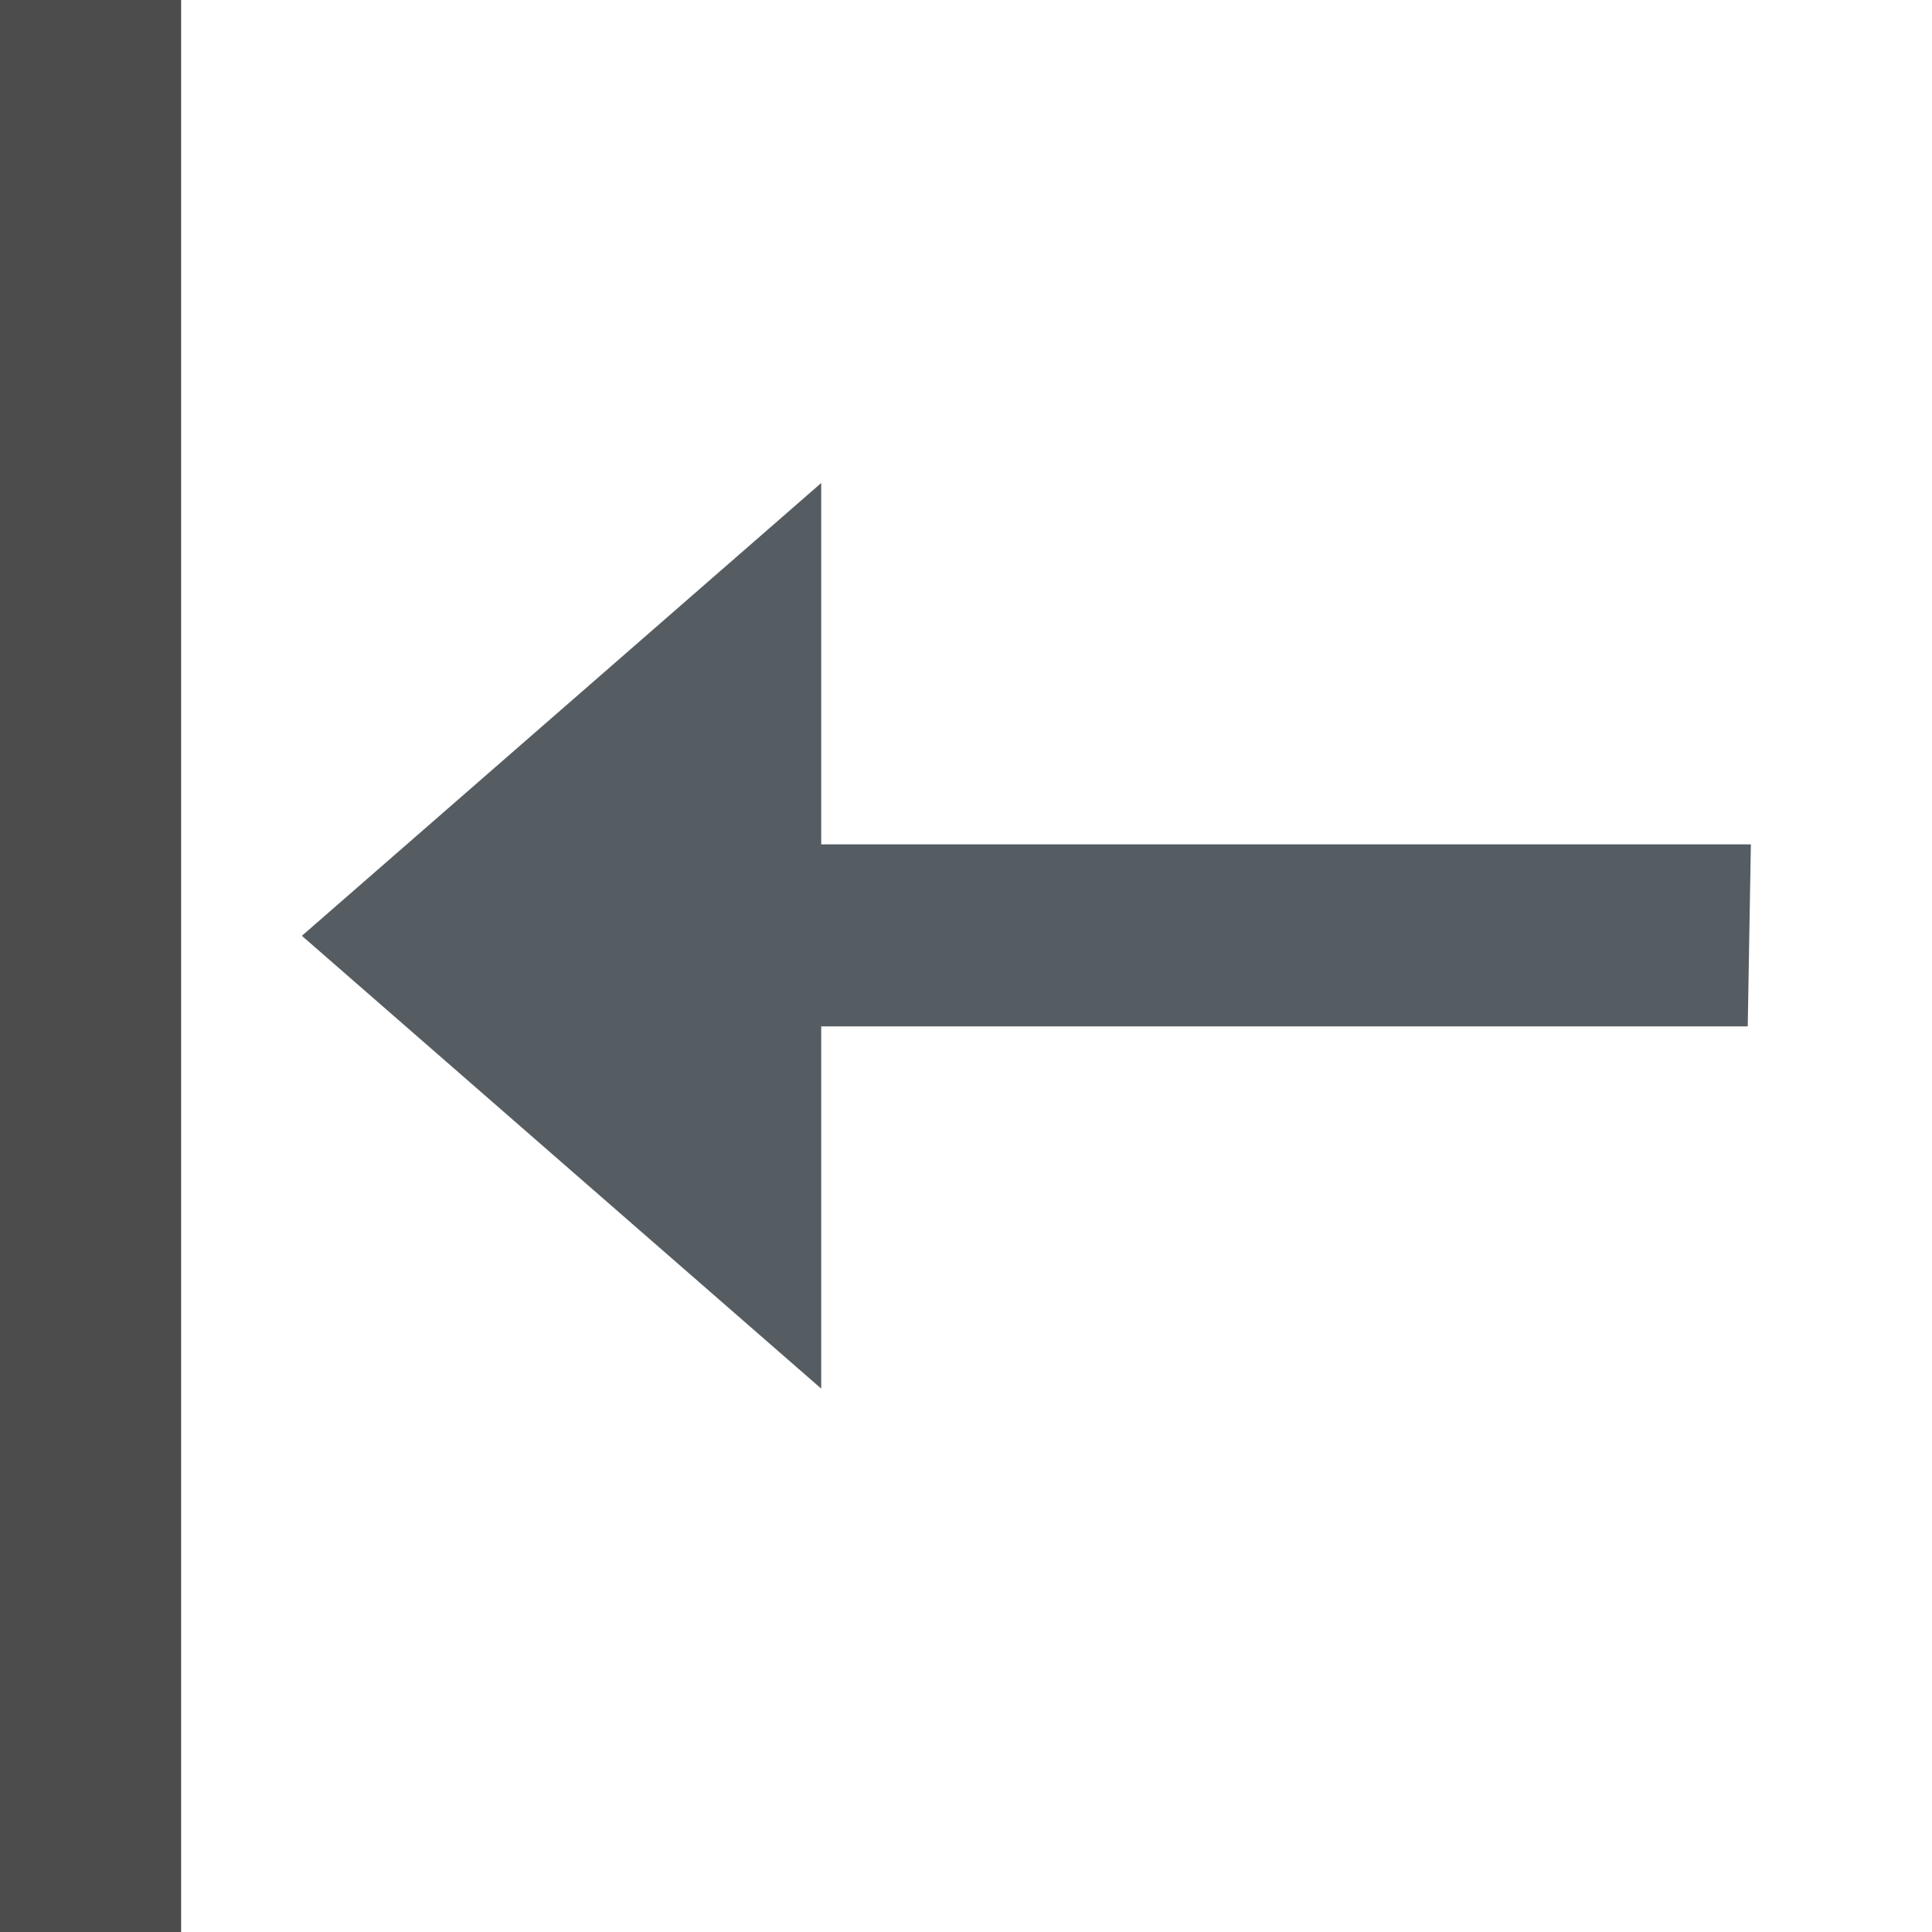
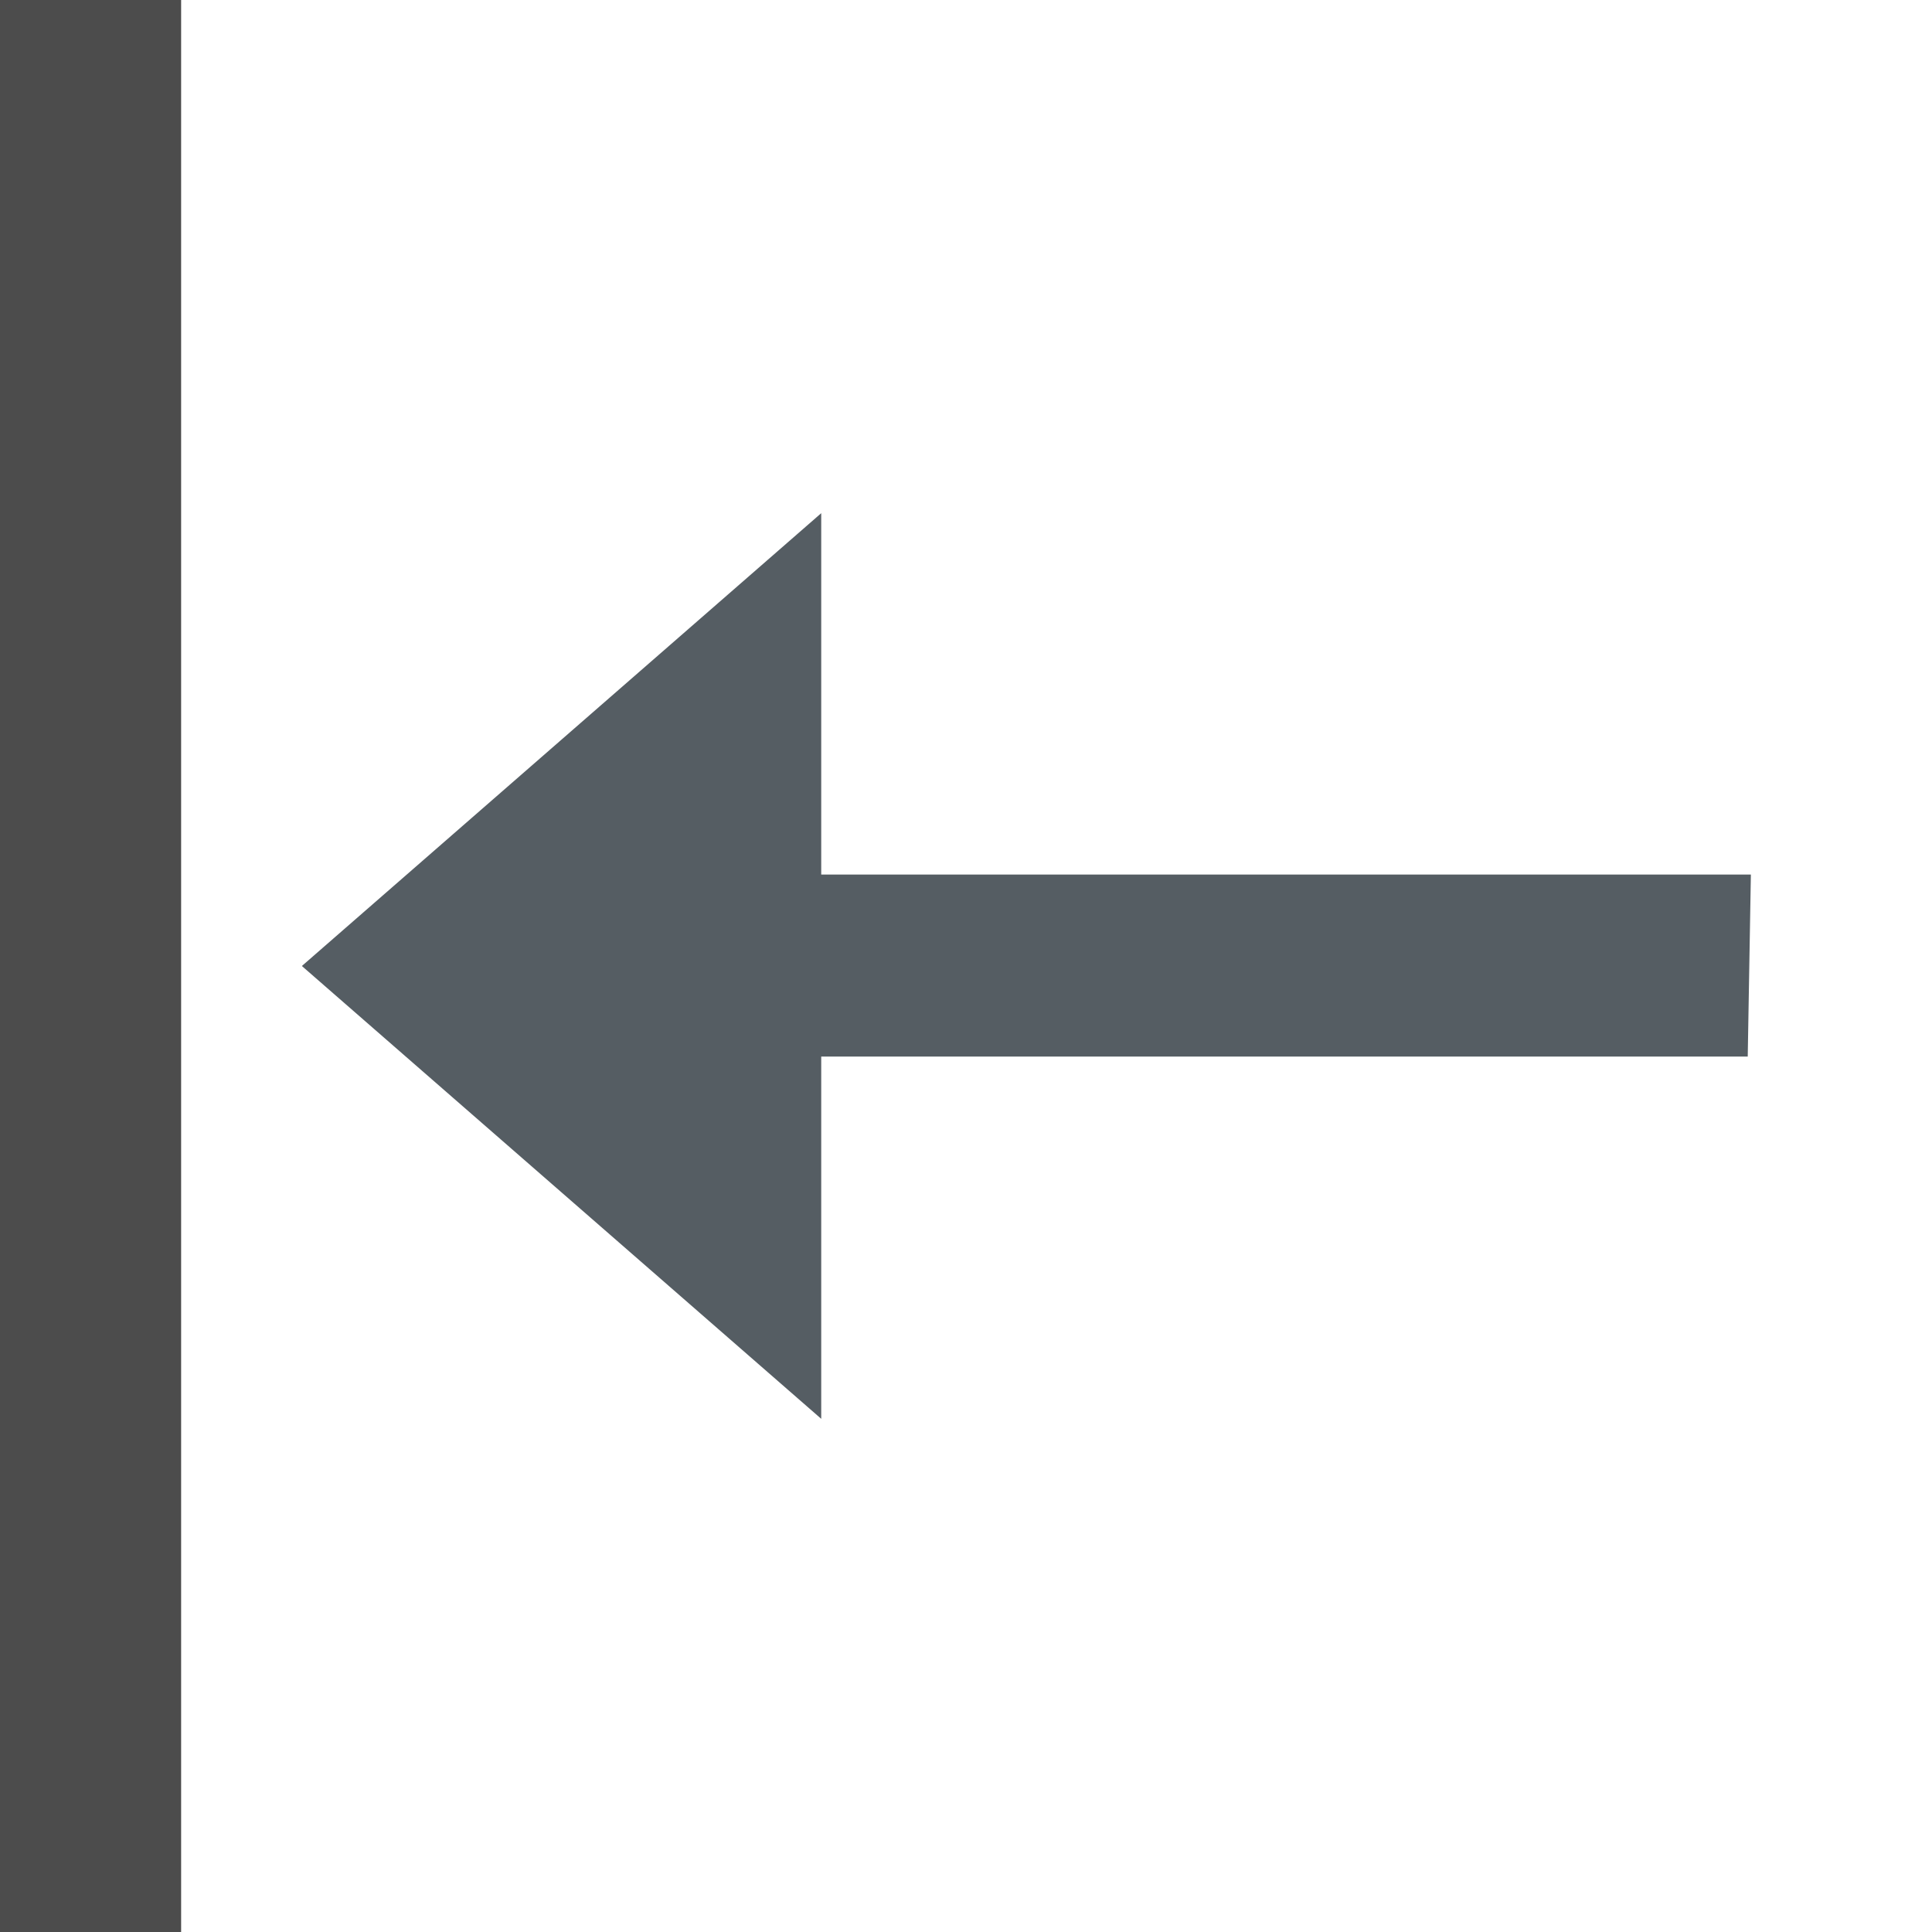
<svg xmlns="http://www.w3.org/2000/svg" width="32" height="32" viewBox="0 0 32 32" fill="none">
  <g id="Must Finish On ">
-     <path id="Vector" d="M13.602 23L13.602 17L28.948 17L29 13.985L13.602 13.985L13.602 8L5 15.5L13.602 23Z" fill="#555D63" />
+     <path id="Vector" d="m 13.602,23.5 v -6 H 28.948 L 29,14.485 H 13.602 V 8.5 L 5,16 Z" fill="#555D63" />
    <line id="line" y1="-1.5" x2="32" y2="-1.5" transform="matrix(-4.37114e-08 1 1 4.37114e-08 3 0)" stroke="black" stroke-opacity="0.7" stroke-width="3" />
  </g>
</svg>
